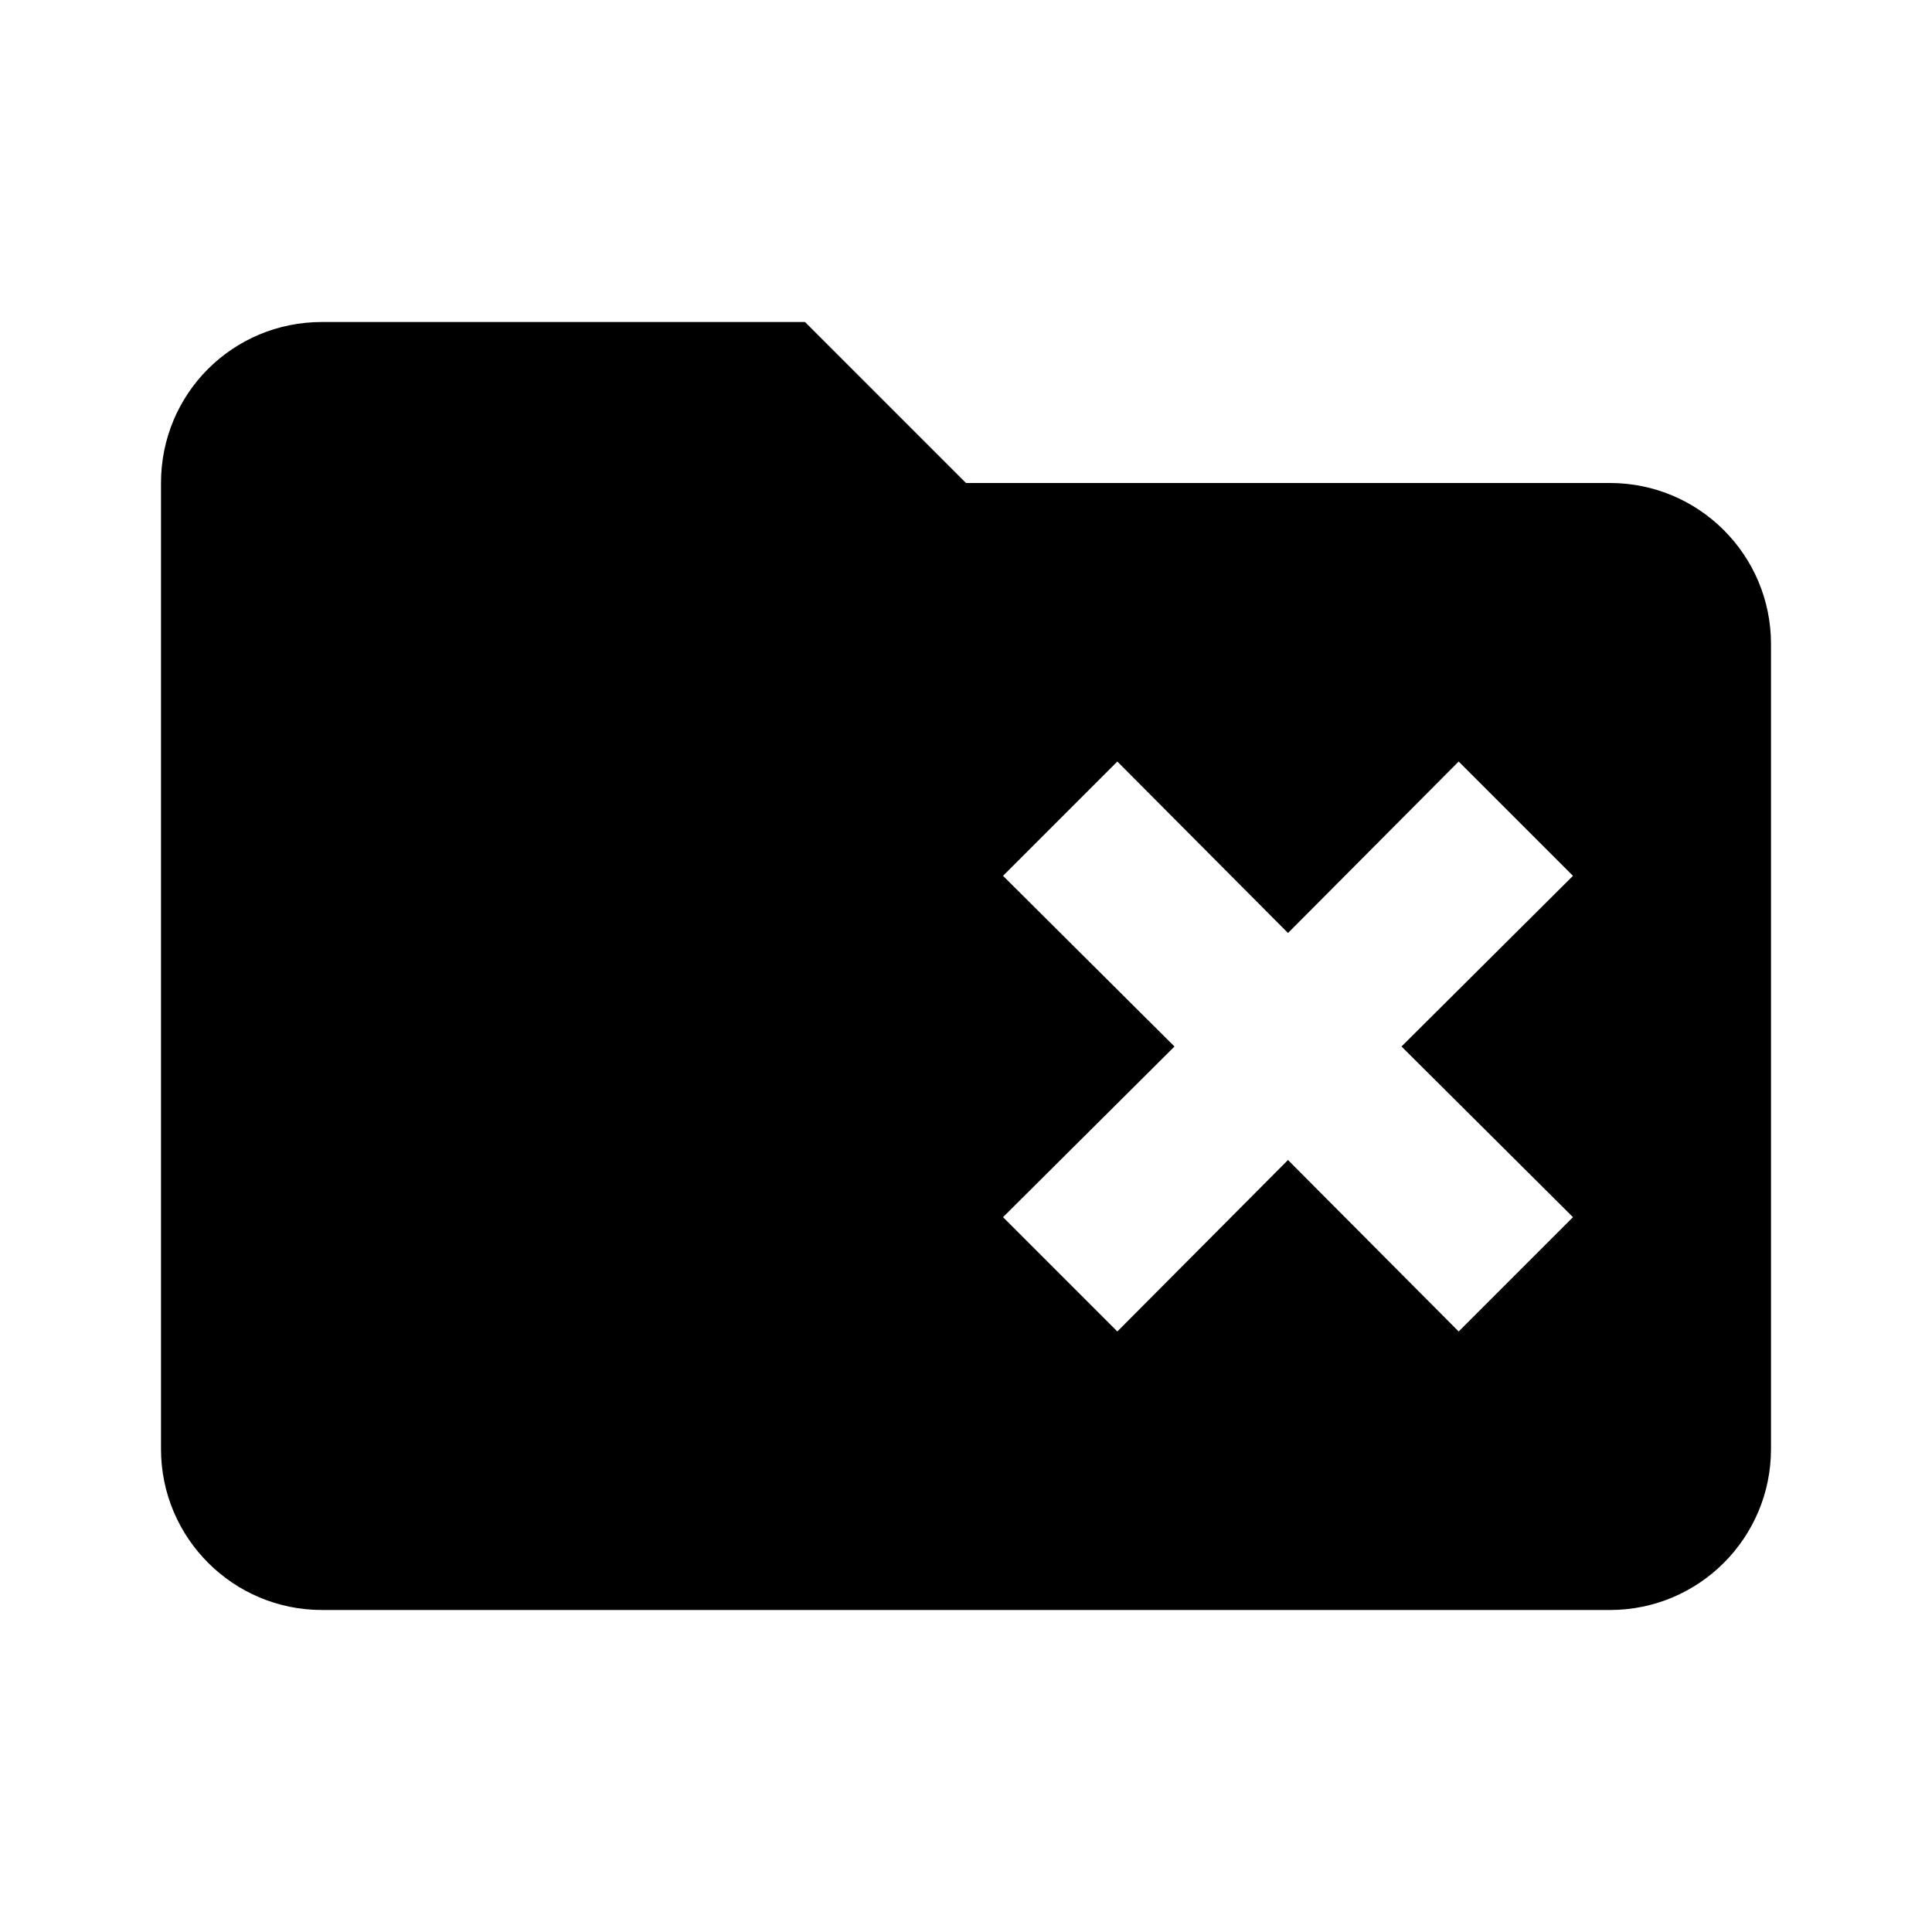
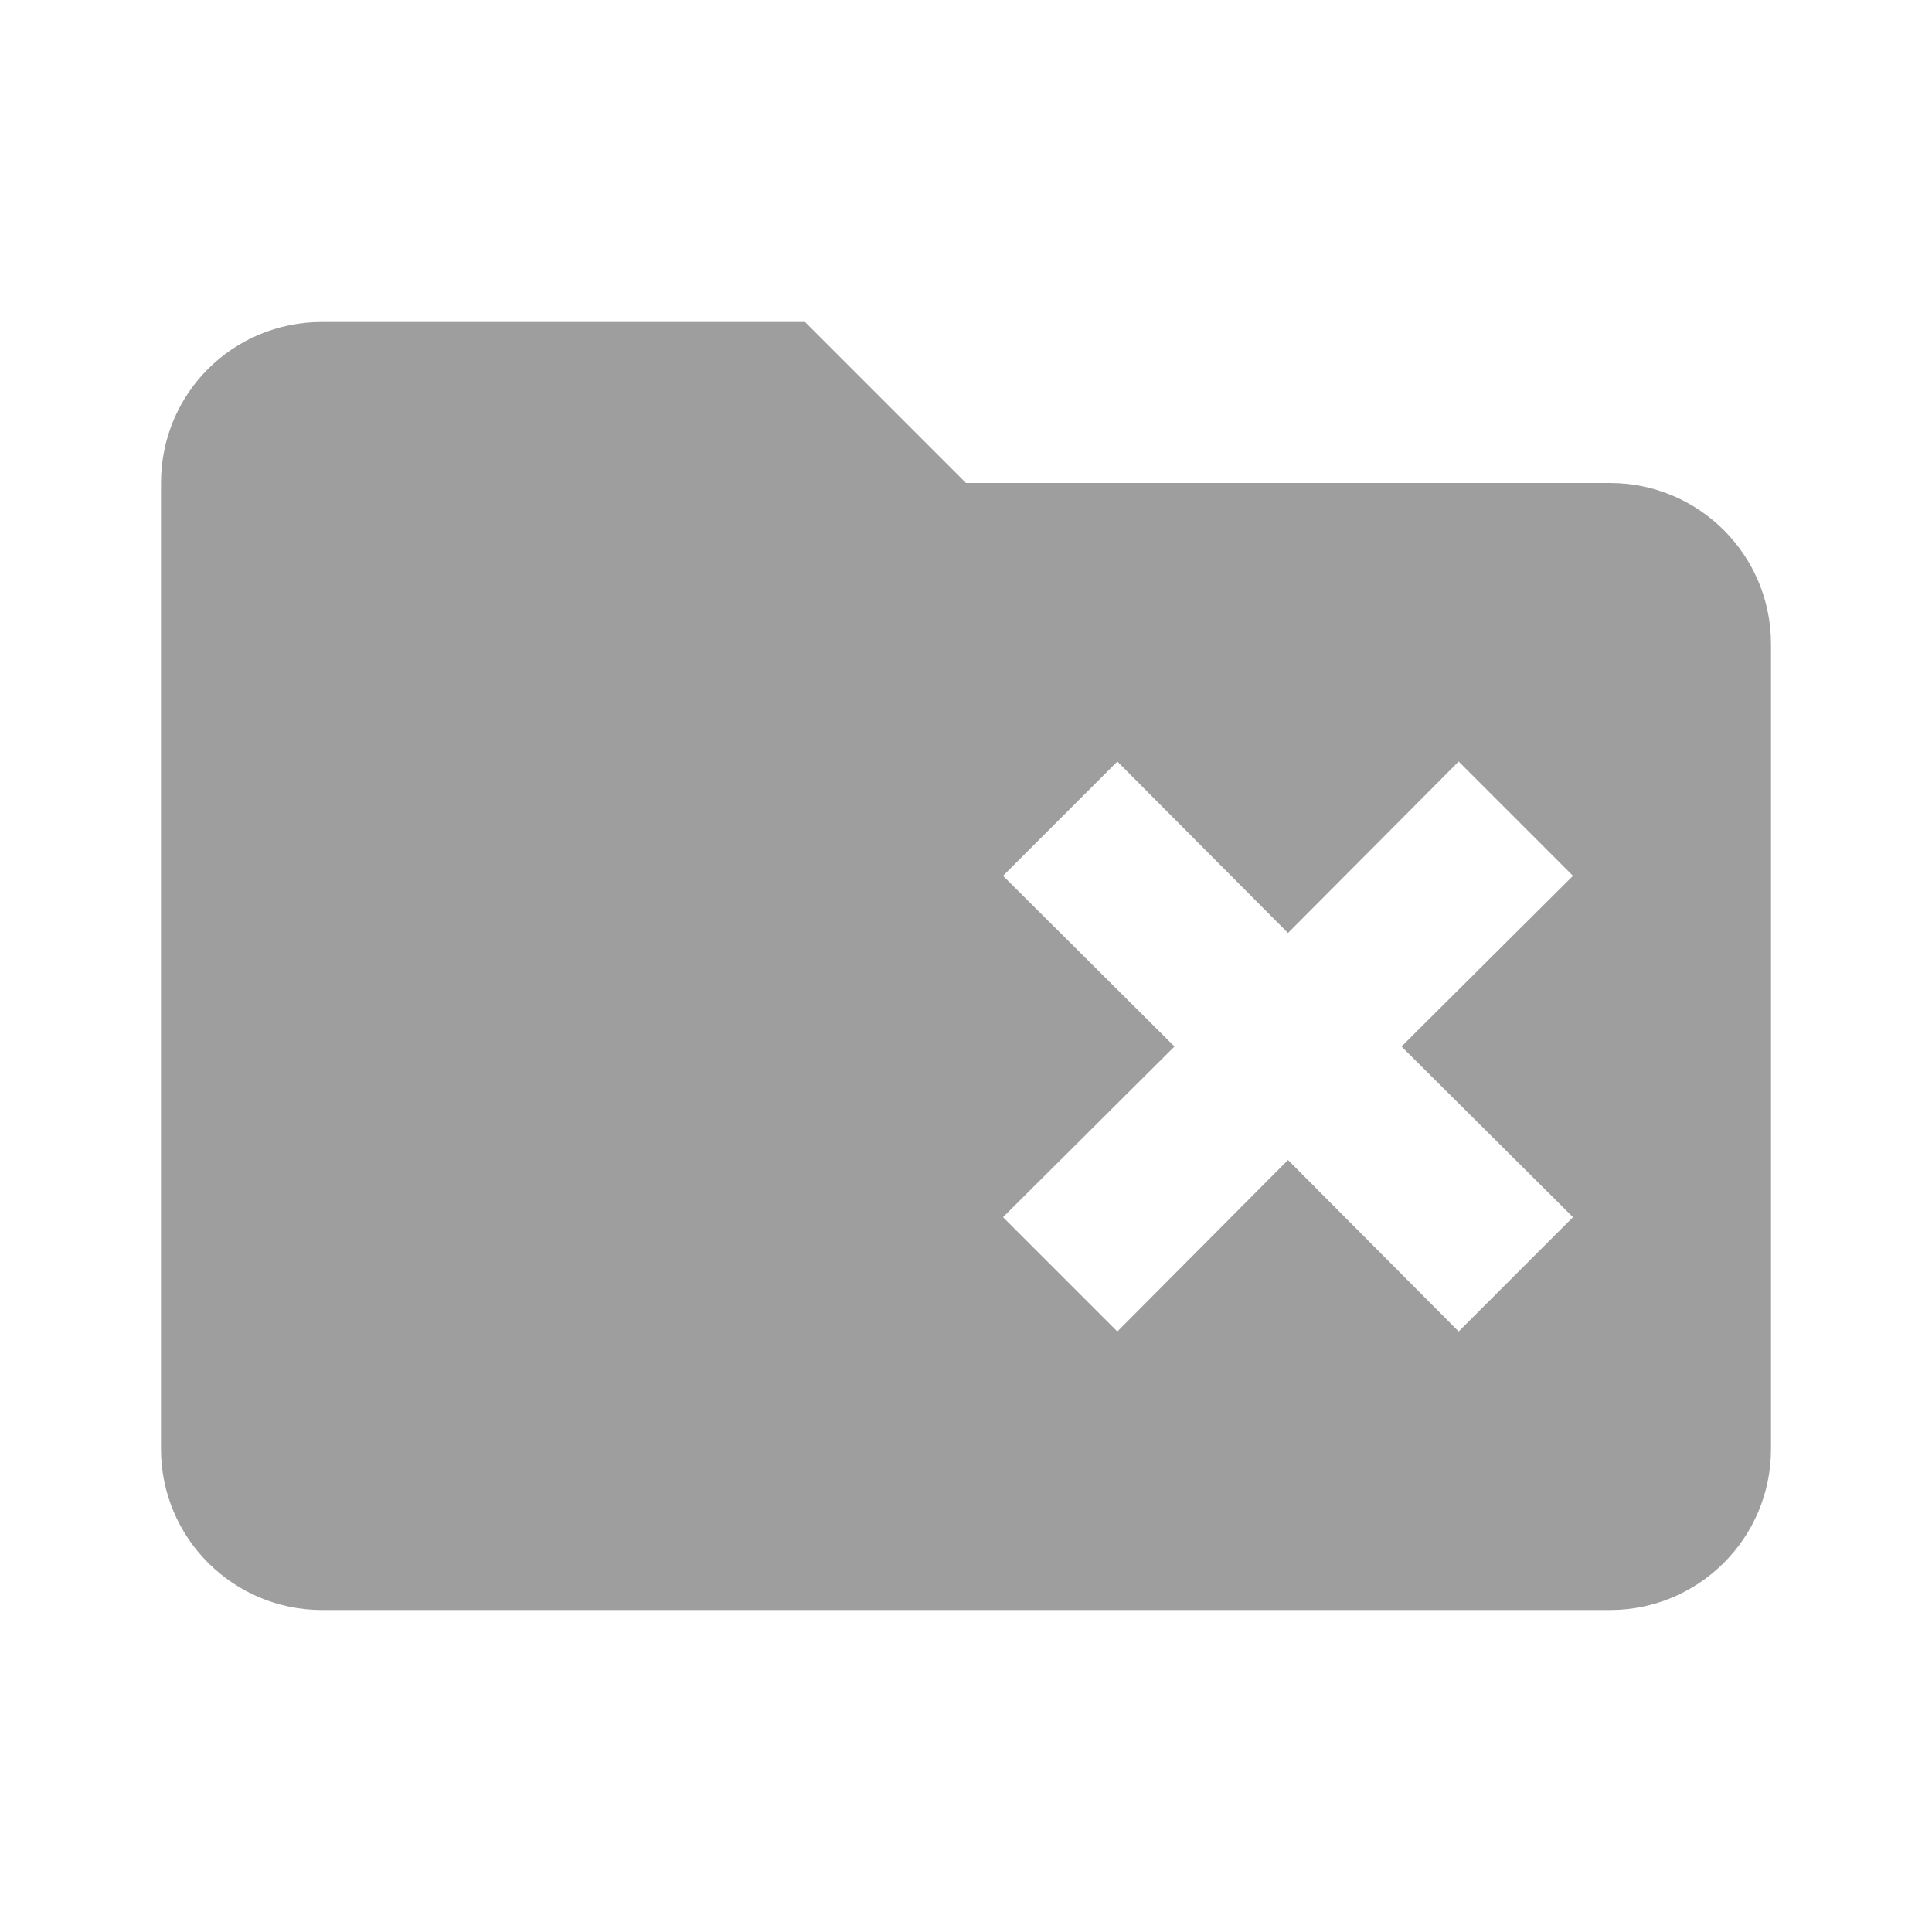
<svg xmlns="http://www.w3.org/2000/svg" width="24" height="24">
-   <path d="M10 4l2 2h8a2 2 0 0 1 2 2v10a2 2 0 0 1-2 2H4a2 2 0 0 1-2-2V6c0-1.11.89-2 2-2h6m2.46 6.88L14.59 13l-2.13 2.12 1.42 1.42L16 14.41l2.12 2.13 1.42-1.42L17.41 13l2.13-2.12-1.42-1.42L16 11.59l-2.12-2.13-1.42 1.42z" />
+   <path fill="#9E9E9E" d="M10 4l2 2h8a2 2 0 0 1 2 2v10a2 2 0 0 1-2 2H4a2 2 0 0 1-2-2V6c0-1.11.89-2 2-2h6m2.46 6.88L14.59 13l-2.13 2.12 1.42 1.42L16 14.41l2.12 2.13 1.42-1.42L17.41 13l2.13-2.12-1.42-1.42L16 11.59l-2.12-2.13-1.42 1.42z" />
</svg>
